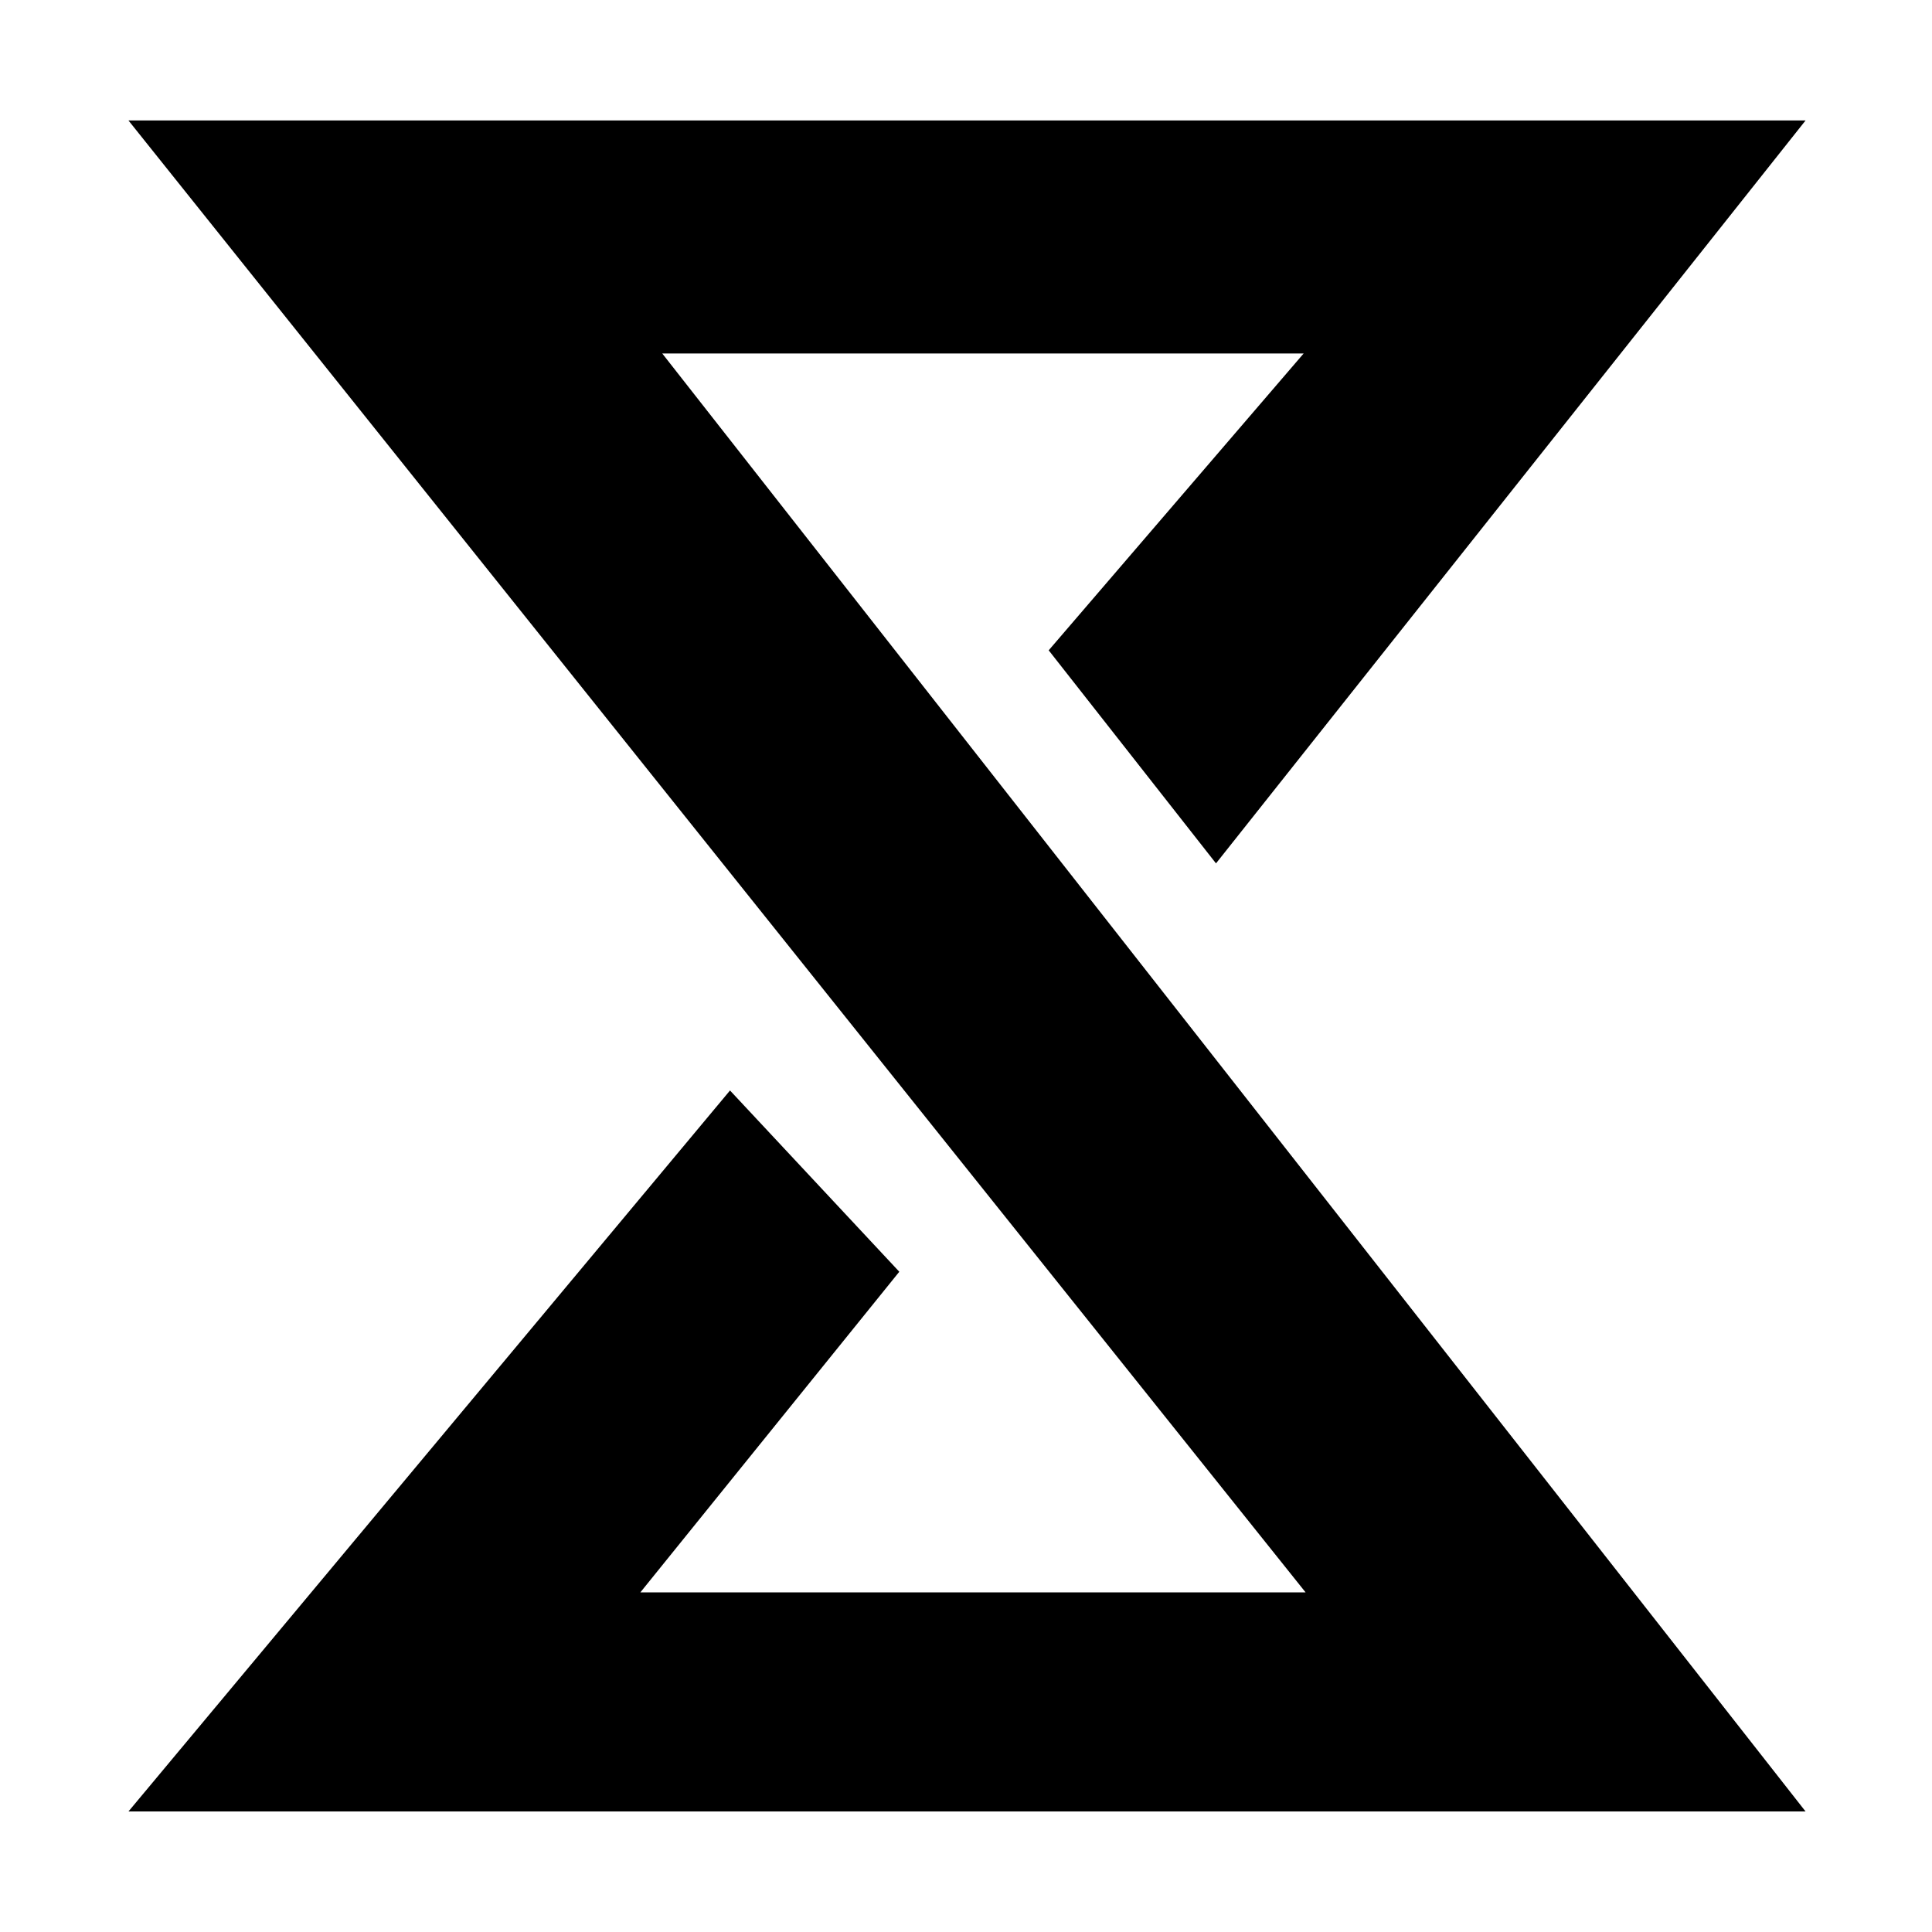
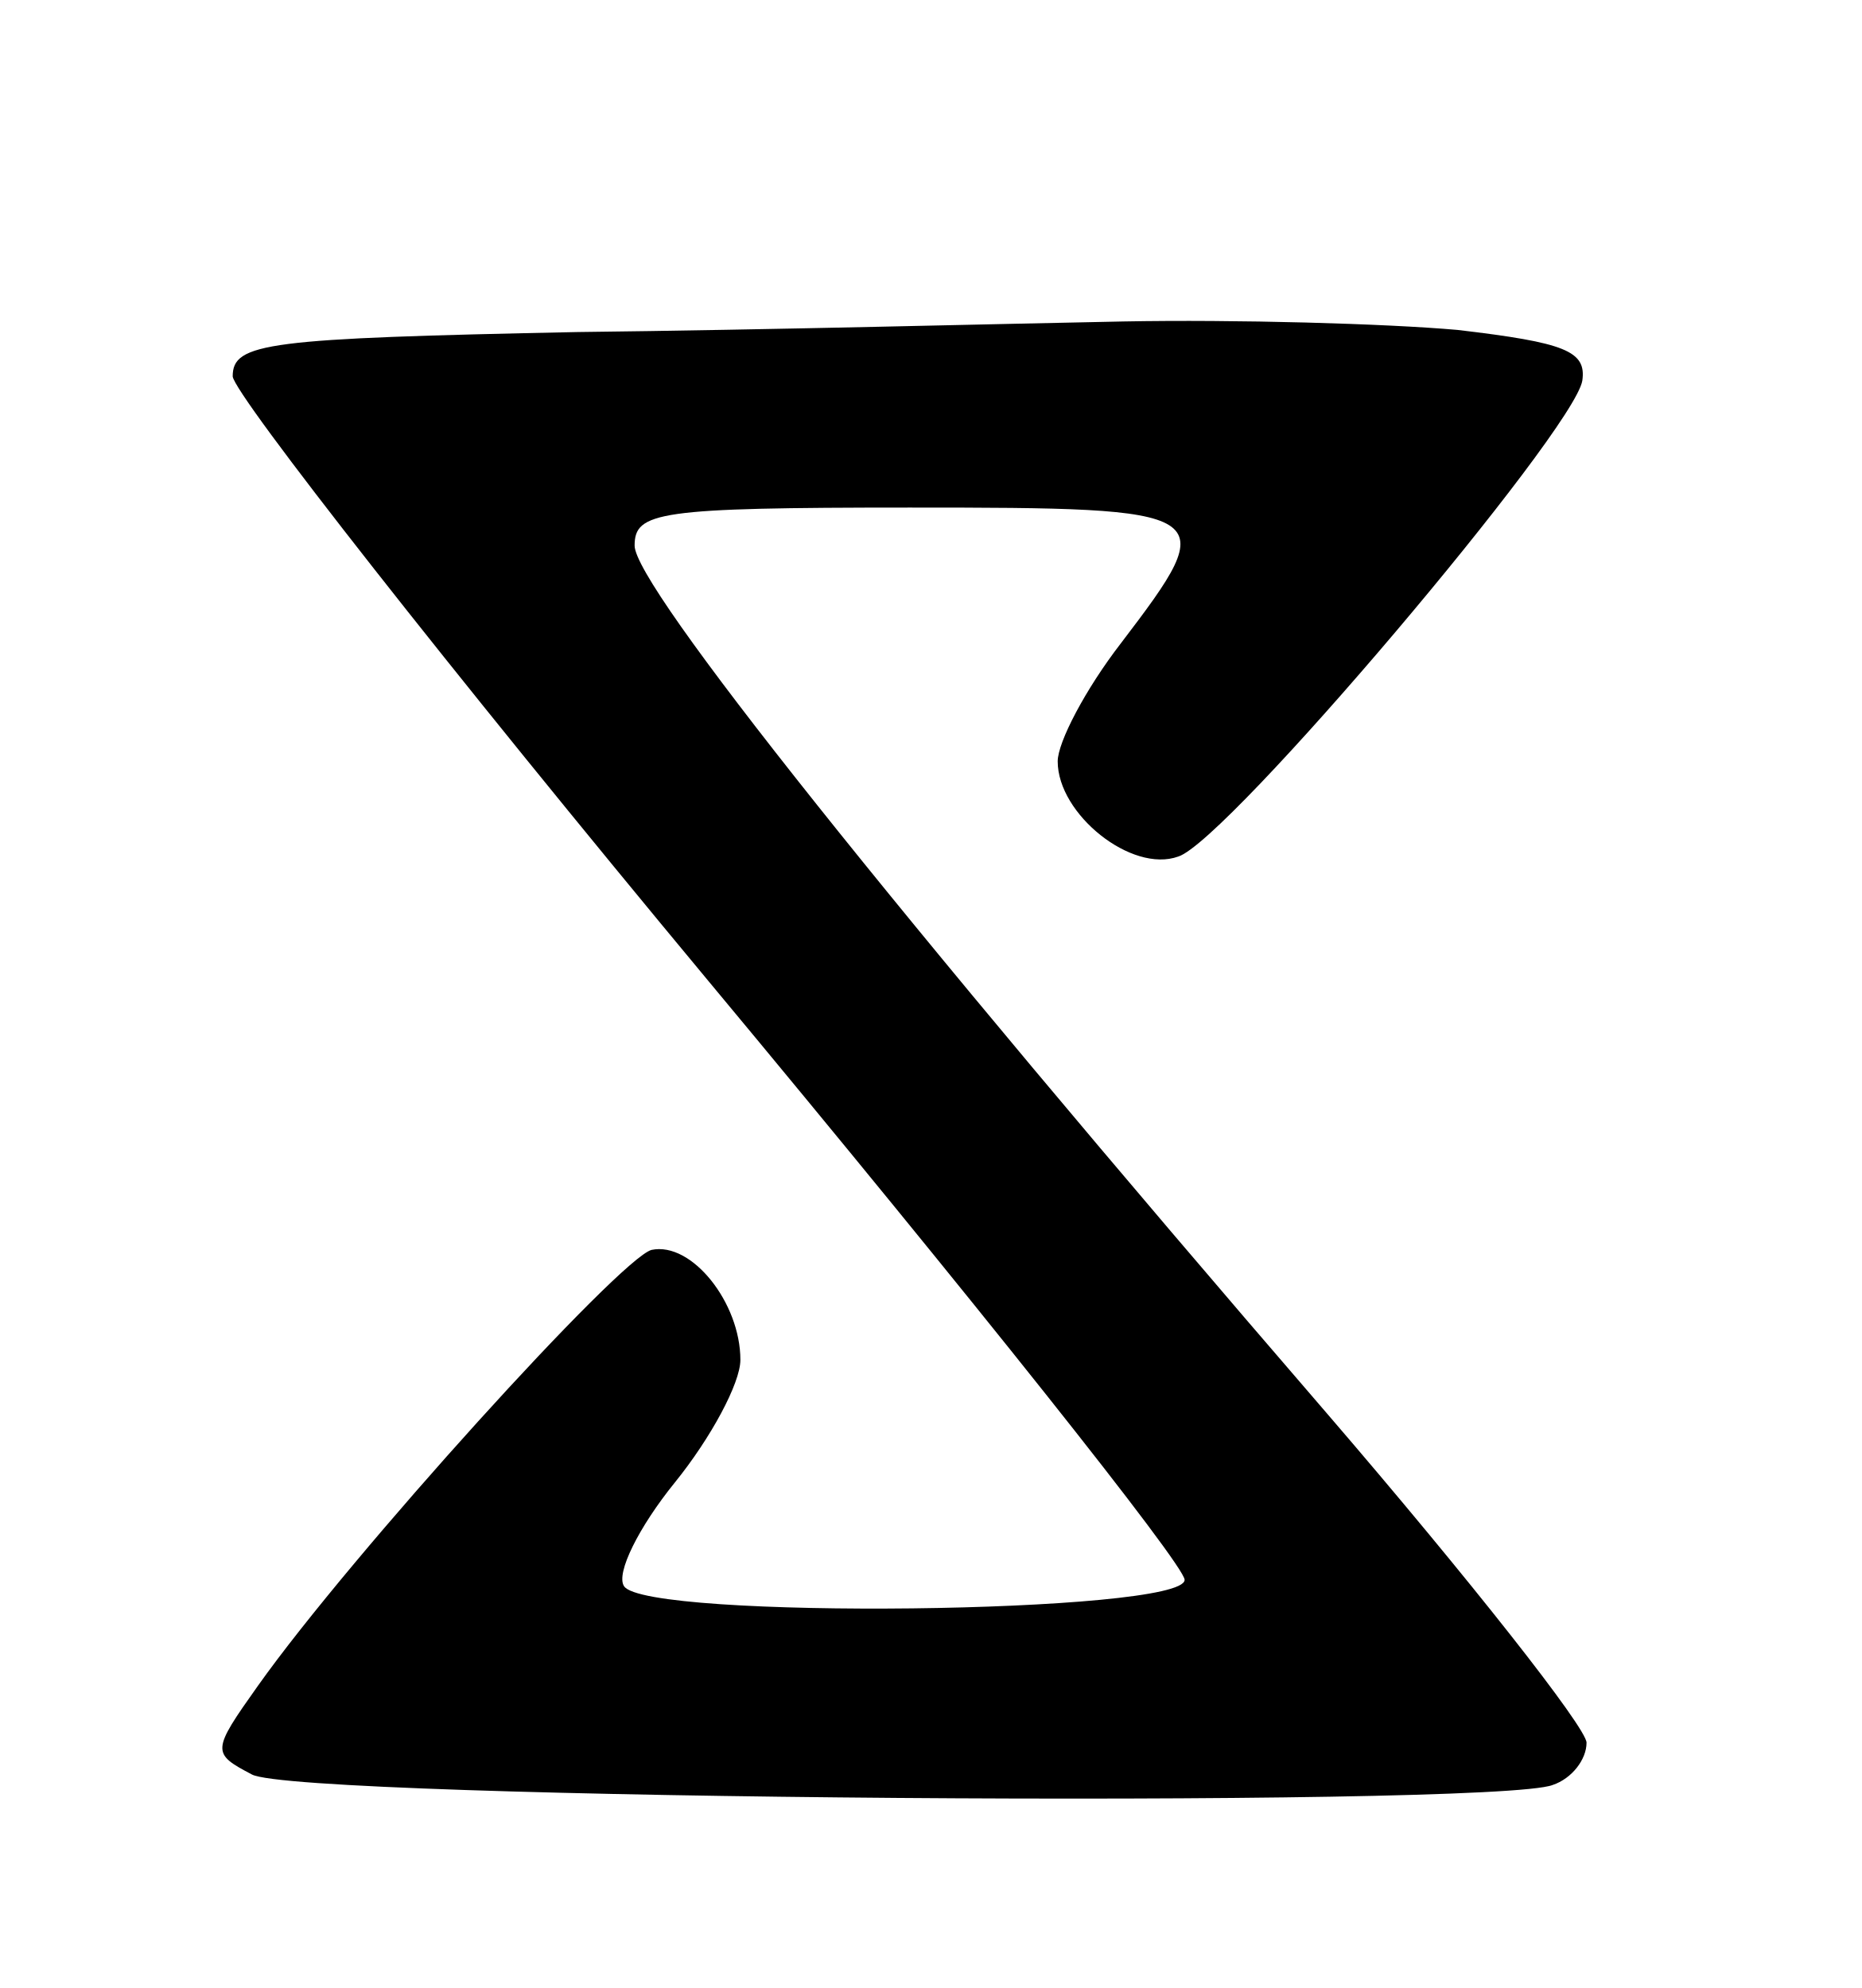
- <svg xmlns="http://www.w3.org/2000/svg" width="32" height="32" viewBox="0 0 8.467 8.467" version="1.1">
-   <g transform="translate(-175.9382,-71.58837)">
-     <polygon points="283.719,484.313 281.063,481.469 271.625,492.781 297.938,492.781 280,469.906 290.063,469.906 286.063,474.563 288.688,477.906 297.938,466.25 271.625,466.25 290.094,489.344 279.656,489.344 " transform="matrix(0.2793277,0,0,0.2793277,100.6288,-58.12024)" />
+ <svg xmlns="http://www.w3.org/2000/svg" version="1.0" width="88pt" height="94pt" viewBox="0 0 88 94" preserveAspectRatio="xMidYMid meet">
+   <g transform="translate(0,94) scale(0.1,-0.1)" stroke="none">
+     <path d="M273 783 c-147 -3 -163 -5 -163 -21 1 -9 102 -138 225 -286 124 -149 225 -276 225 -283 0 -16 -255 -19 -265 -3 -4 6 7 28 24 49 17 21 31 47 31 58 0 27 -23 56 -42 52 -15 -4 -142 -144 -186 -206 -22 -31 -22 -32 -3 -42 21 -12 587 -16 615 -5 9 3 16 12 16 20 0 7 -55 77 -123 156 -207 240 -327 391 -327 410 0 16 11 18 130 18 146 0 148 -1 100 -64 -17 -22 -30 -47 -30 -56 0 -25 35 -53 57 -45 23 7 187 201 191 225 2 14 -8 18 -59 24 -34 3 -105 5 -158 4 -53 -1 -169 -4 -258 -5z" />
  </g>
</svg>
